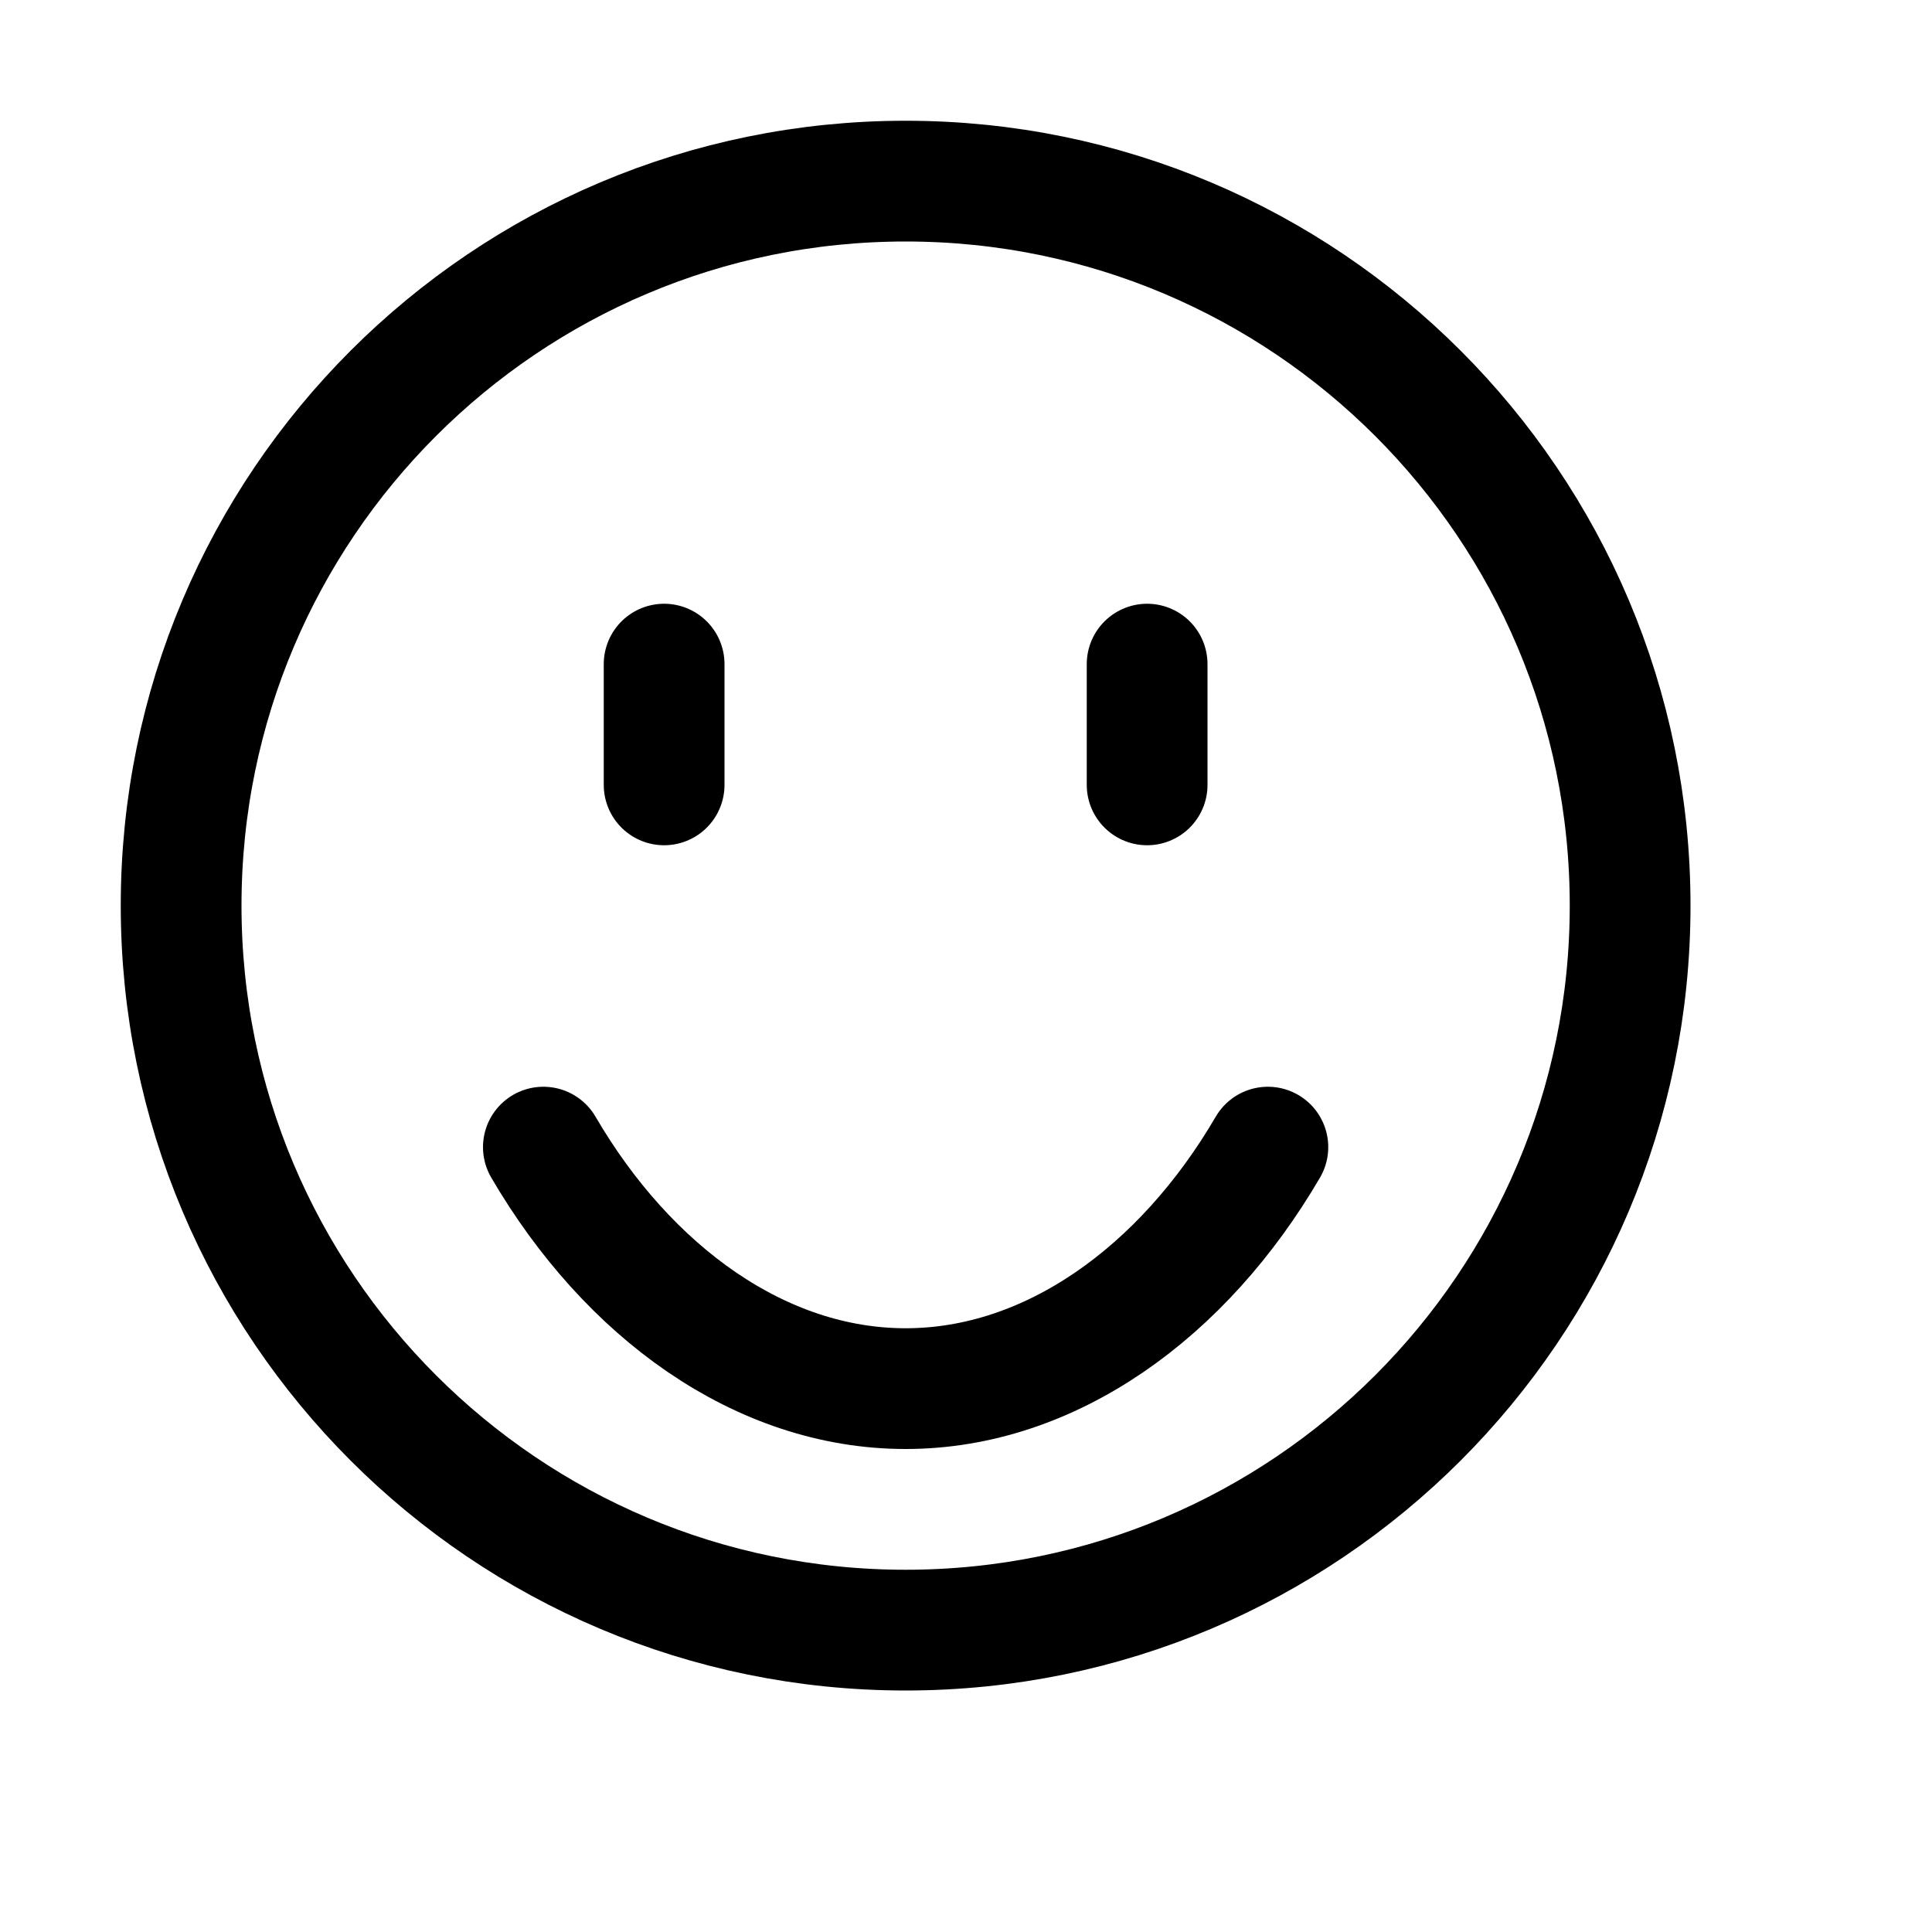
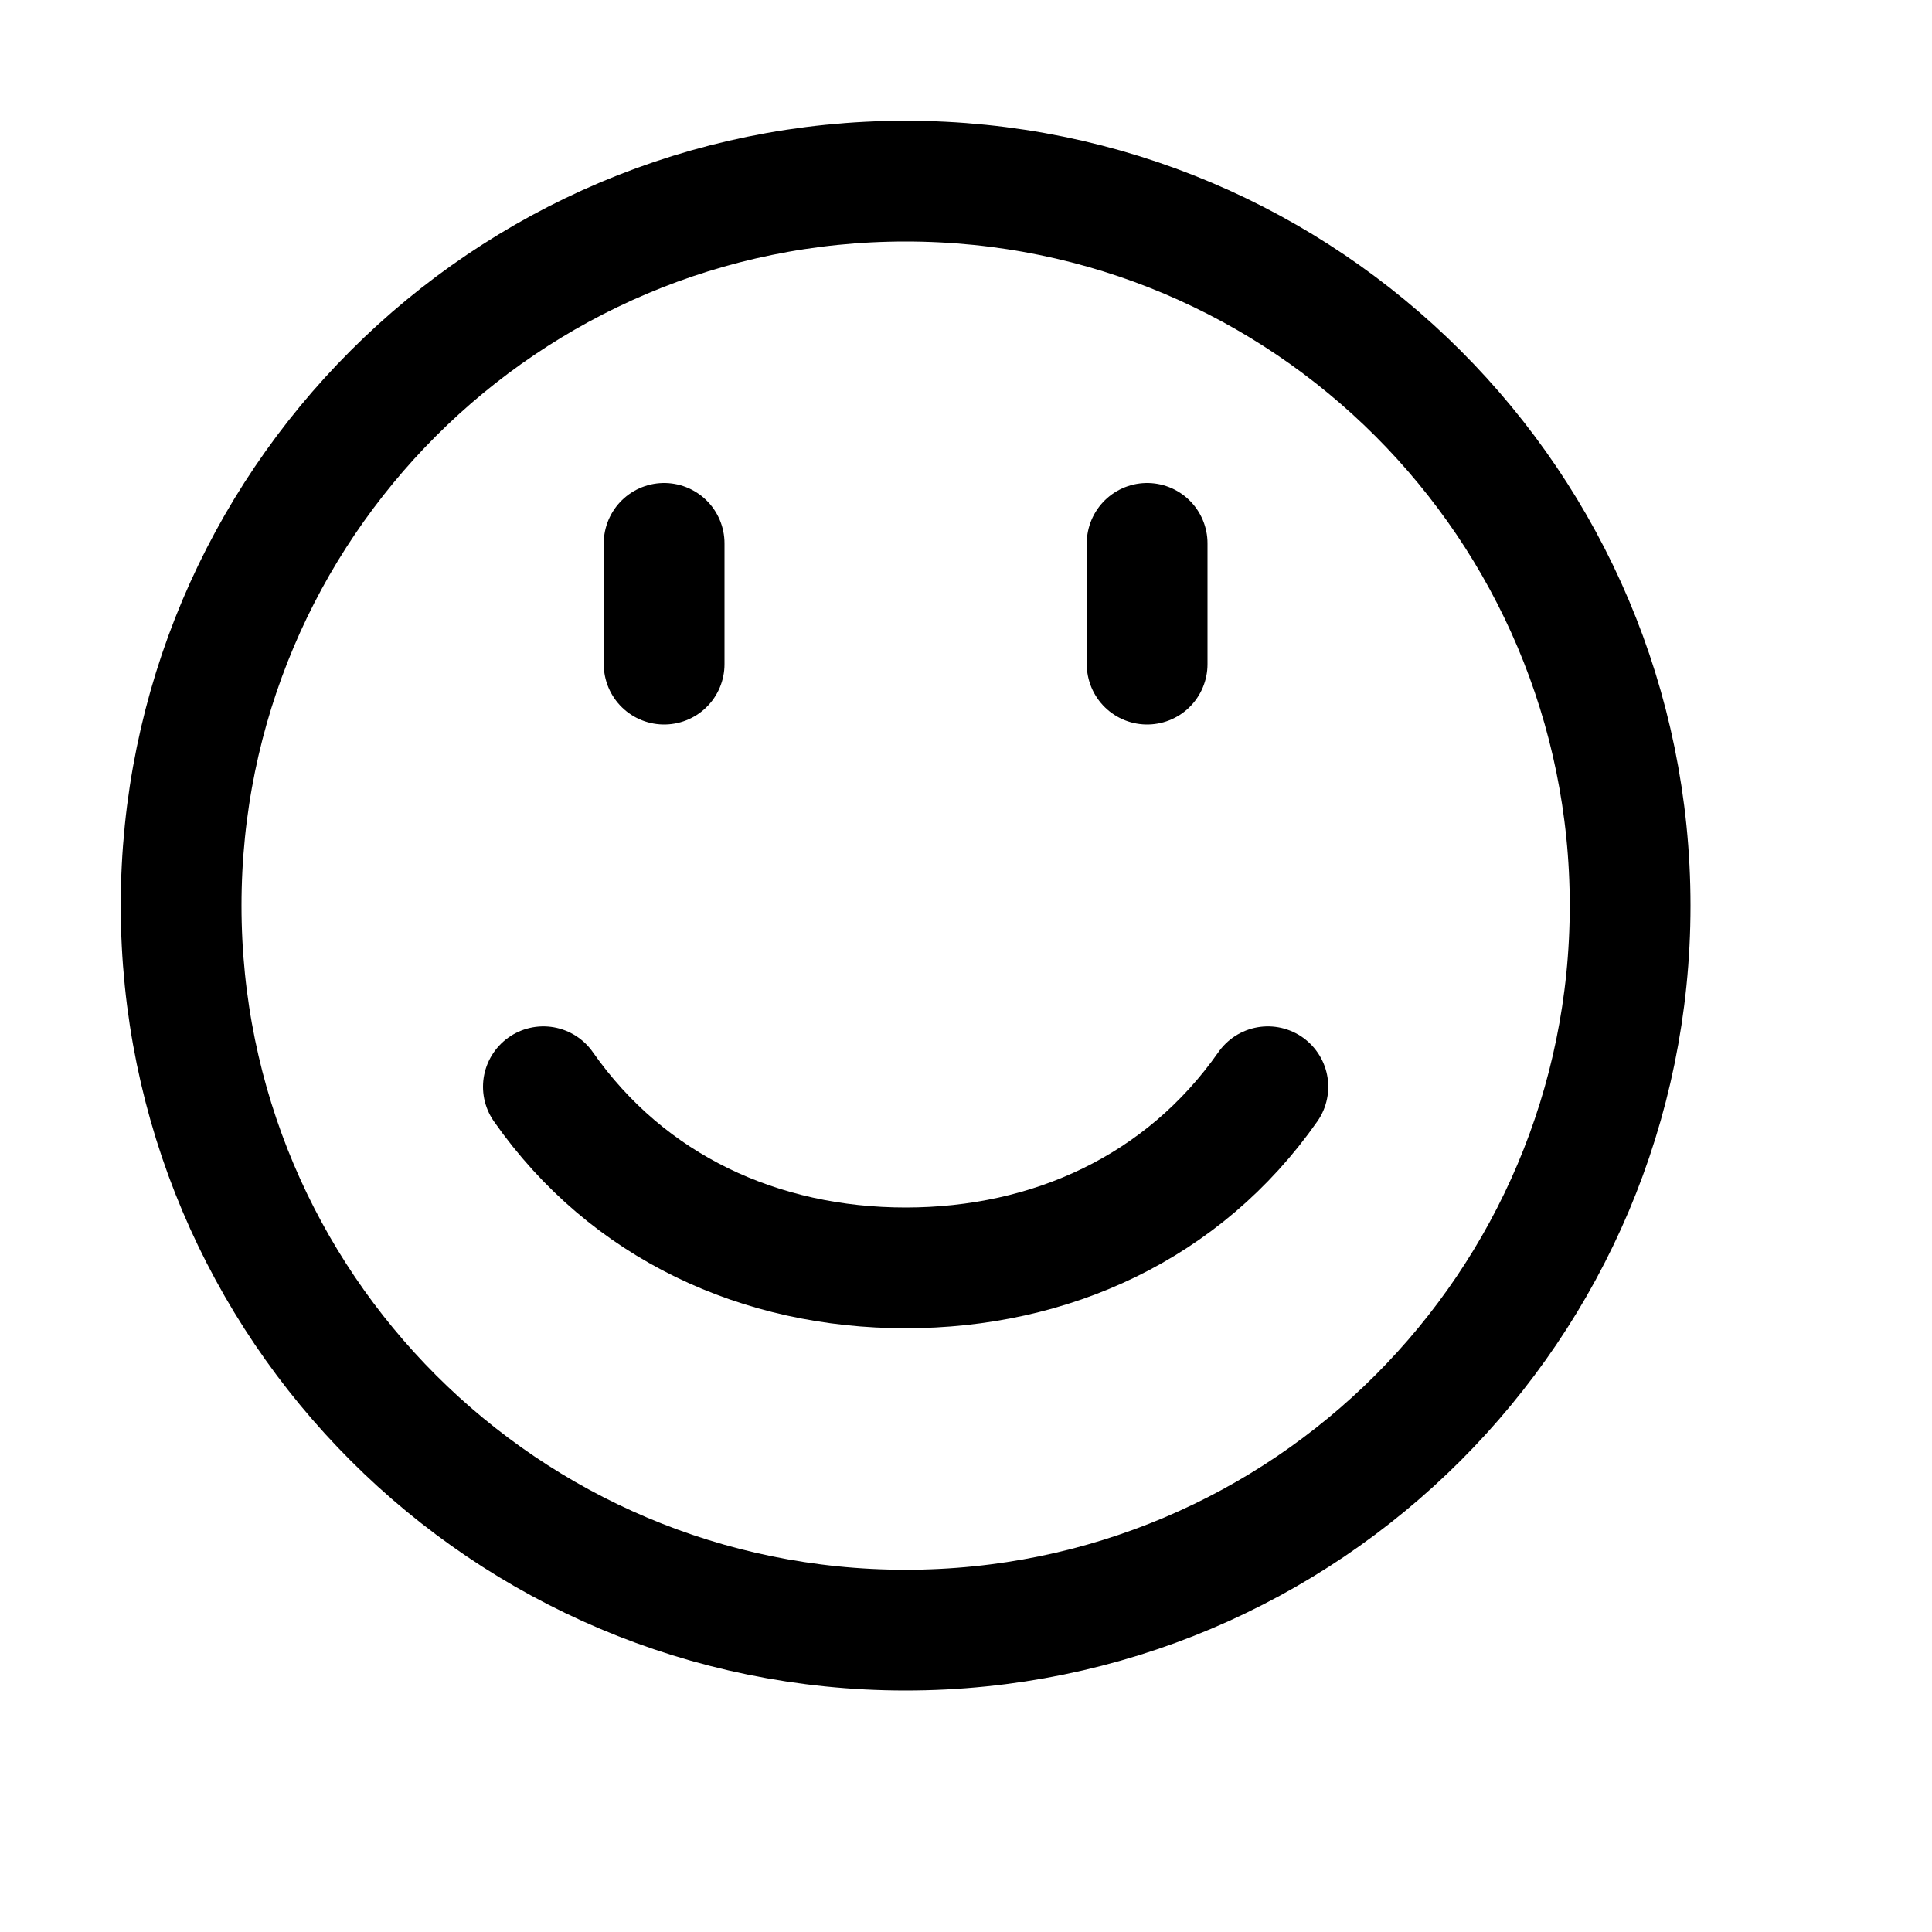
<svg xmlns="http://www.w3.org/2000/svg" width="16" height="16" viewBox="0 0 16 16" fill="none" stroke="currentColor" stroke-width="1" stroke-linecap="round" stroke-linejoin="round">
  <circle cx="7.5" cy="7.5" r="6" />
-   <path d="M4.5 9.5c.7 1.2 1.8 2 3 2s2.3-.8 3-2M5.5 5.5v1M9.5 5.5v1" />
+   <path d="M4.5 9c.7 1 1.8 1.5 3 1.5s2.3-.5 3-1.5M5.5 4.5v1M9.5 4.5v1" />
</svg>
